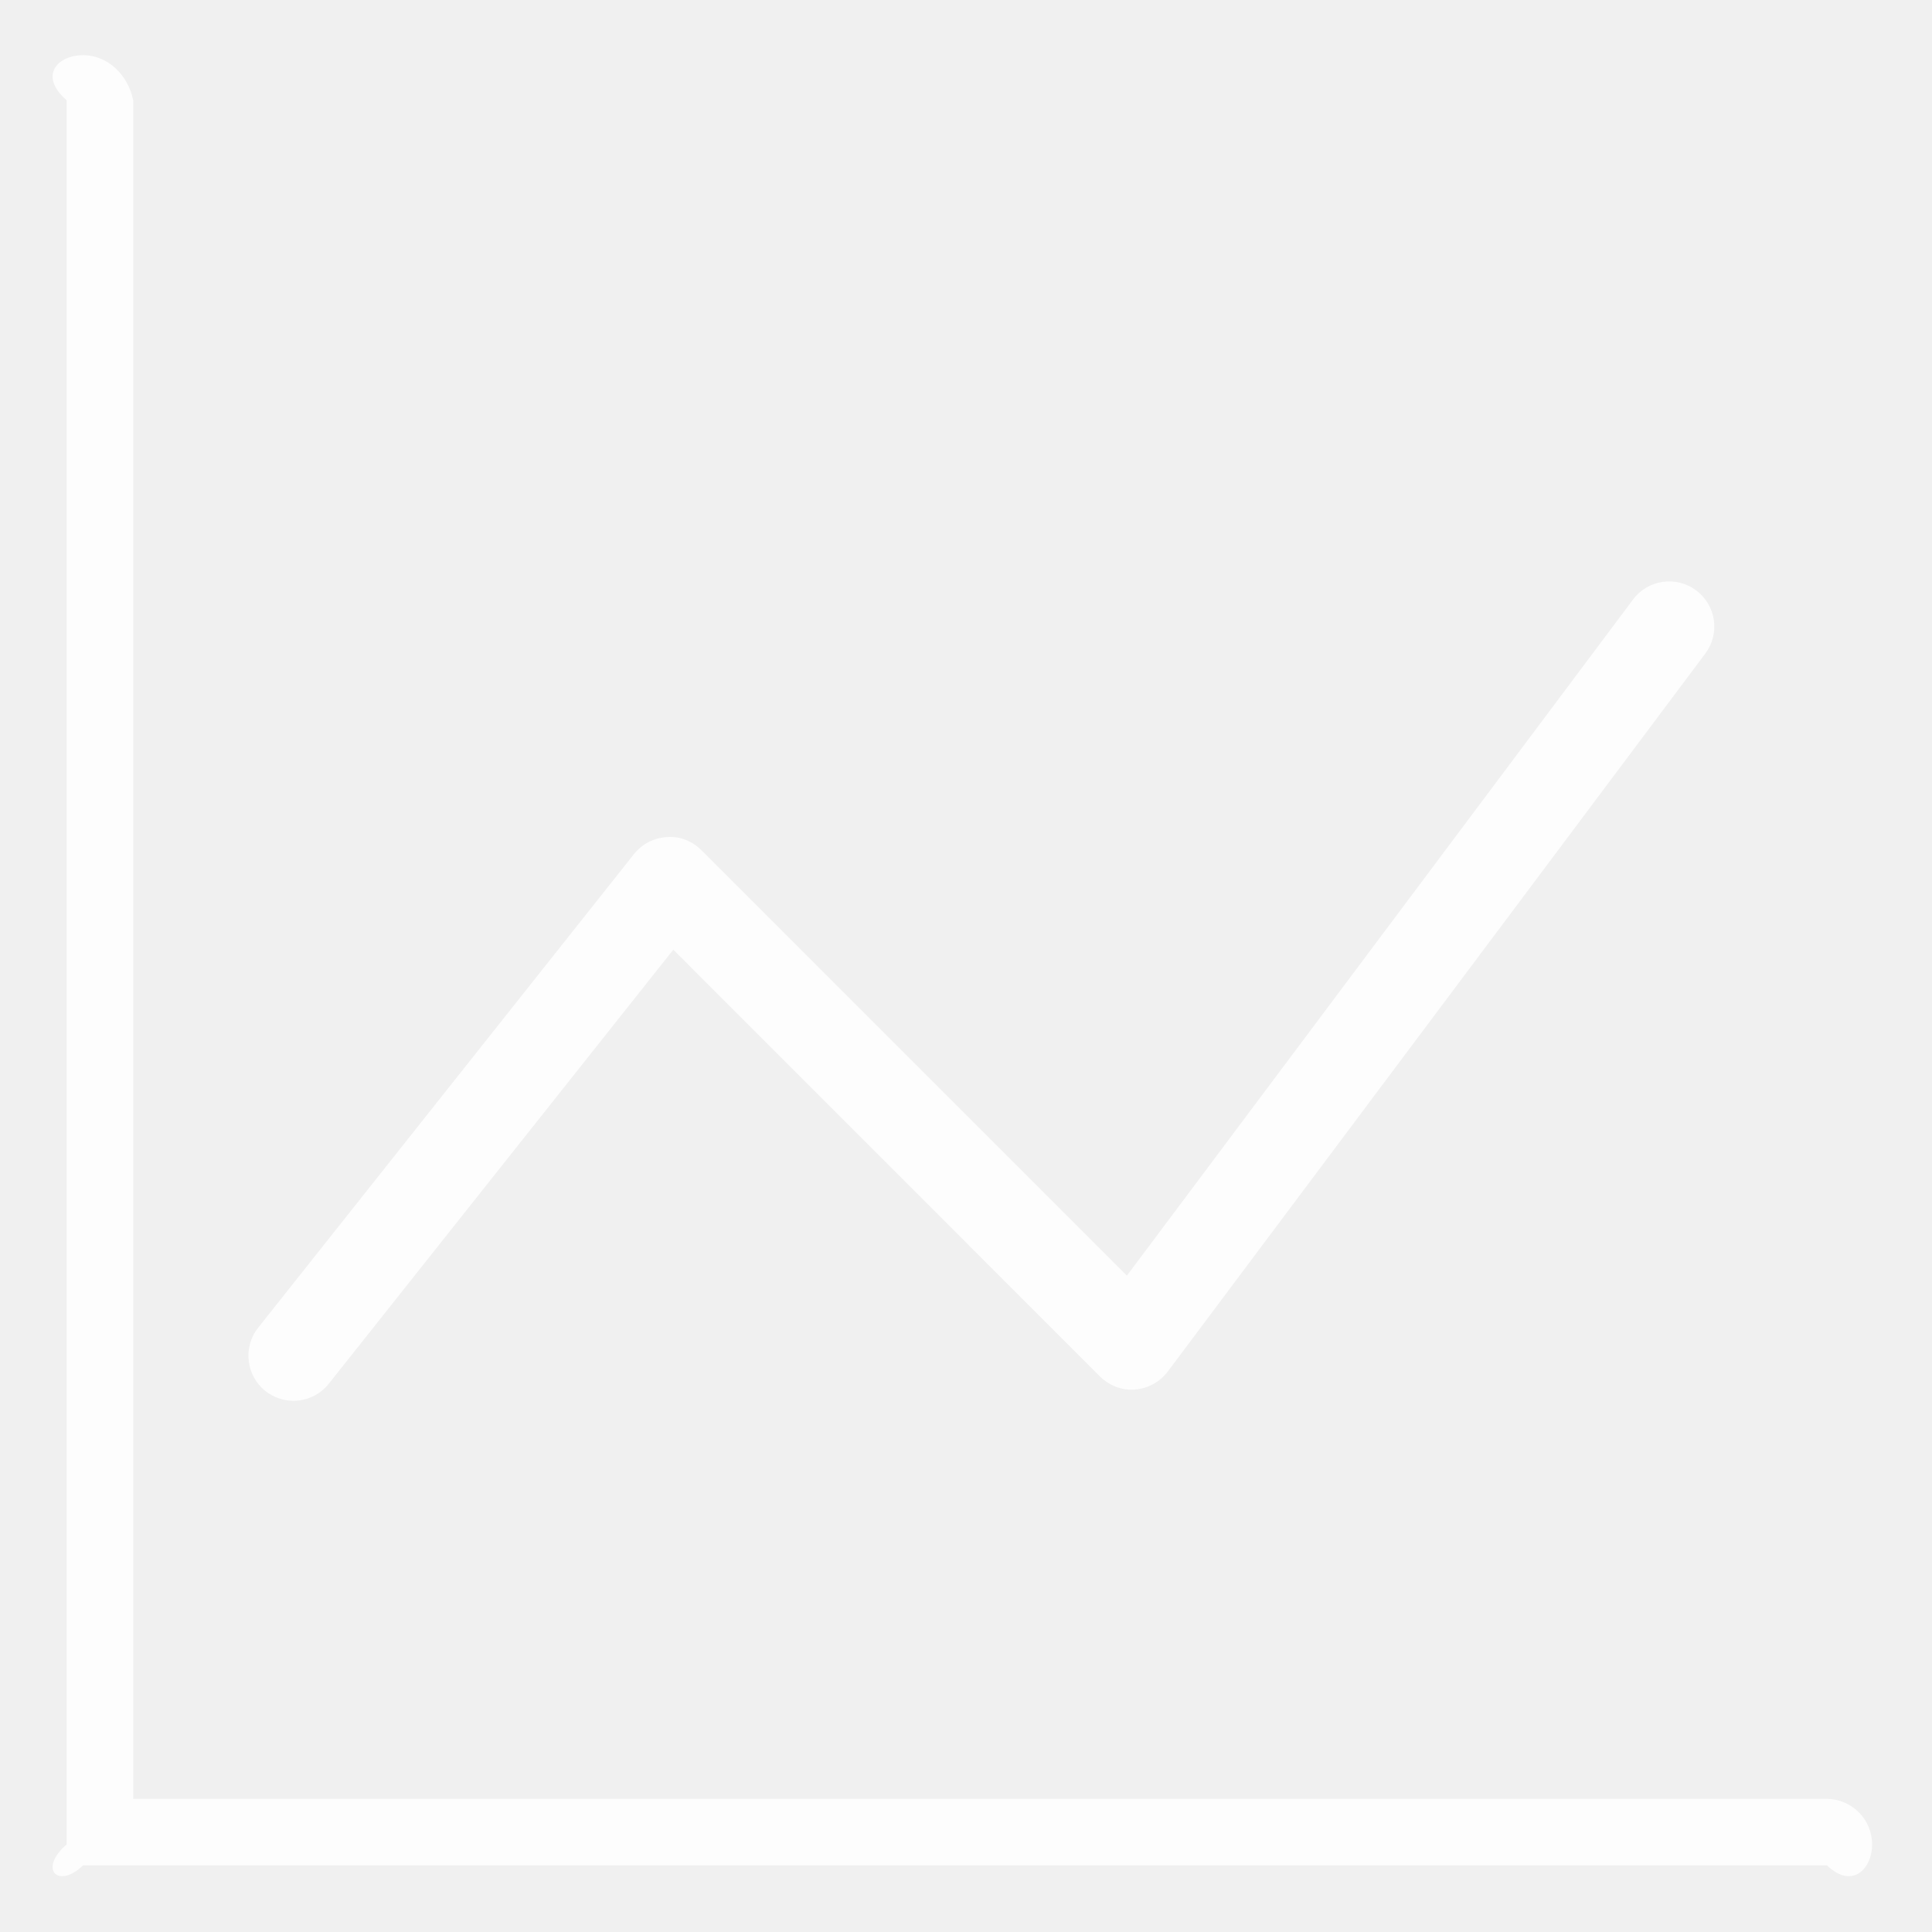
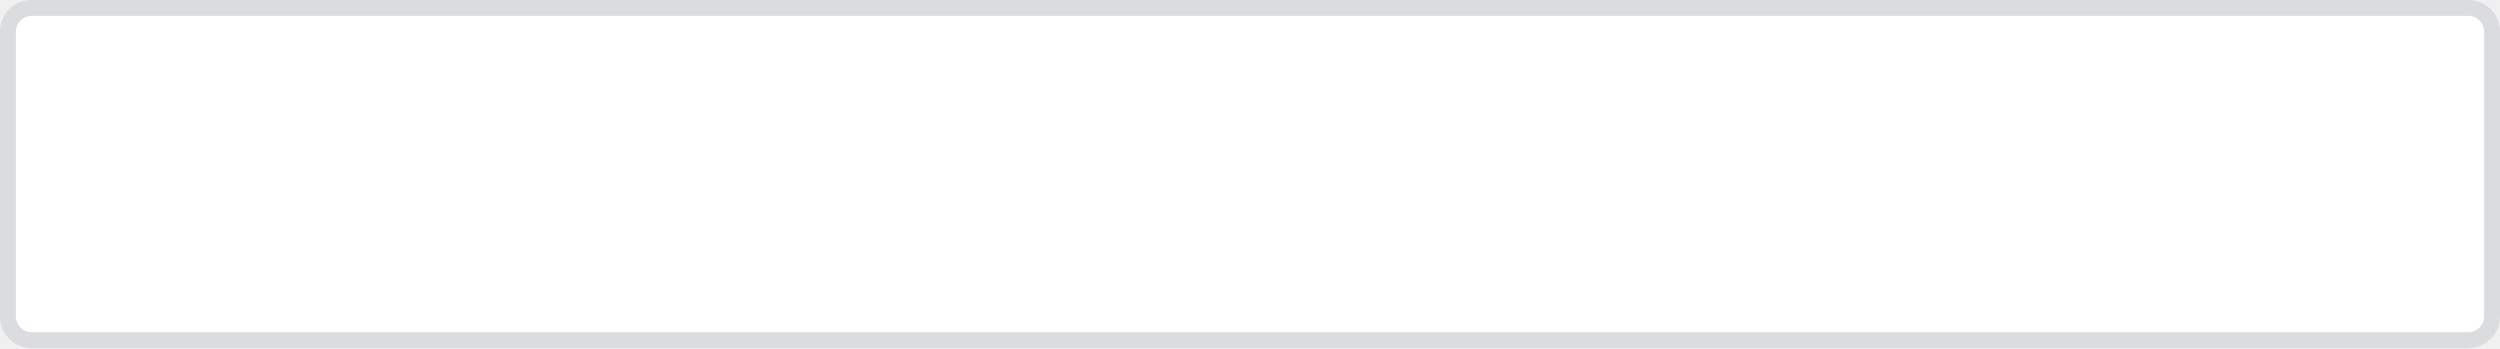
- <svg xmlns="http://www.w3.org/2000/svg" version="1.1" width="18px" height="18px">
-   <g transform="matrix(1 0 0 1 -16 -237 )">
-     <path d="M 0.774 17.379  L 17.022 17.379  C 17.254 17.604  17.442 17.415  17.442 17.184  C 17.442 16.951  17.255 16.764  17.022 16.759  L 1.241 16.759  L 1.241 0.934  C 1.194 0.701  1.006 0.514  0.774 0.514  C 0.541 0.514  0.354 0.701  0.621 0.934  L 0.621 17.184  C 0.354 17.415  0.541 17.604  0.774 17.379  Z M 5.907 7.957  L 2.406 12.369  C 2.261 12.55  2.292 12.816  2.473 12.96  C 2.551 13.021  2.643 13.051  2.734 13.051  C 2.858 13.051  2.981 12.996  3.064 12.891  L 6.273 8.848  L 10.246 12.822  C 10.333 12.909  10.455 12.957  10.574 12.946  C 10.696 12.936  10.807 12.875  10.88 12.778  L 15.888 6.089  C 16.027 5.903  15.99 5.641  15.803 5.501  C 15.618 5.362  15.354 5.399  15.215 5.585  L 10.499 11.885  L 6.535 7.921  C 6.449 7.837  6.338 7.789  6.213 7.799  C 6.093 7.806  5.981 7.863  5.907 7.957  Z " fill-rule="nonzero" fill="#ffffff" stroke="none" fill-opacity="0.867" transform="matrix(1 0 0 1 16 237 )" />
-   </g>
+ <svg xmlns="http://www.w3.org/2000/svg" version="1.1" width="158px" height="22px" viewBox="54 33  158 22">
+   <path d="M 55 35  A 1 1 0 0 1 56 34 L 210 34  A 1 1 0 0 1 211 35 L 211 53  A 1 1 0 0 1 210 54 L 56 54  A 1 1 0 0 1 55 53 L 55 35  Z " fill-rule="nonzero" fill="#ffffff" stroke="none" />
+   <path d="M 54.5 35  A 1.5 1.5 0 0 1 56 33.5 L 210 33.5  A 1.5 1.5 0 0 1 211.5 35 L 211.5 53  A 1.5 1.5 0 0 1 210 54.5 L 56 54.5  A 1.5 1.5 0 0 1 54.5 53 L 54.5 35  Z " stroke-width="1" stroke="#dadce0" fill="none" stroke-opacity="0.996" />
</svg>
